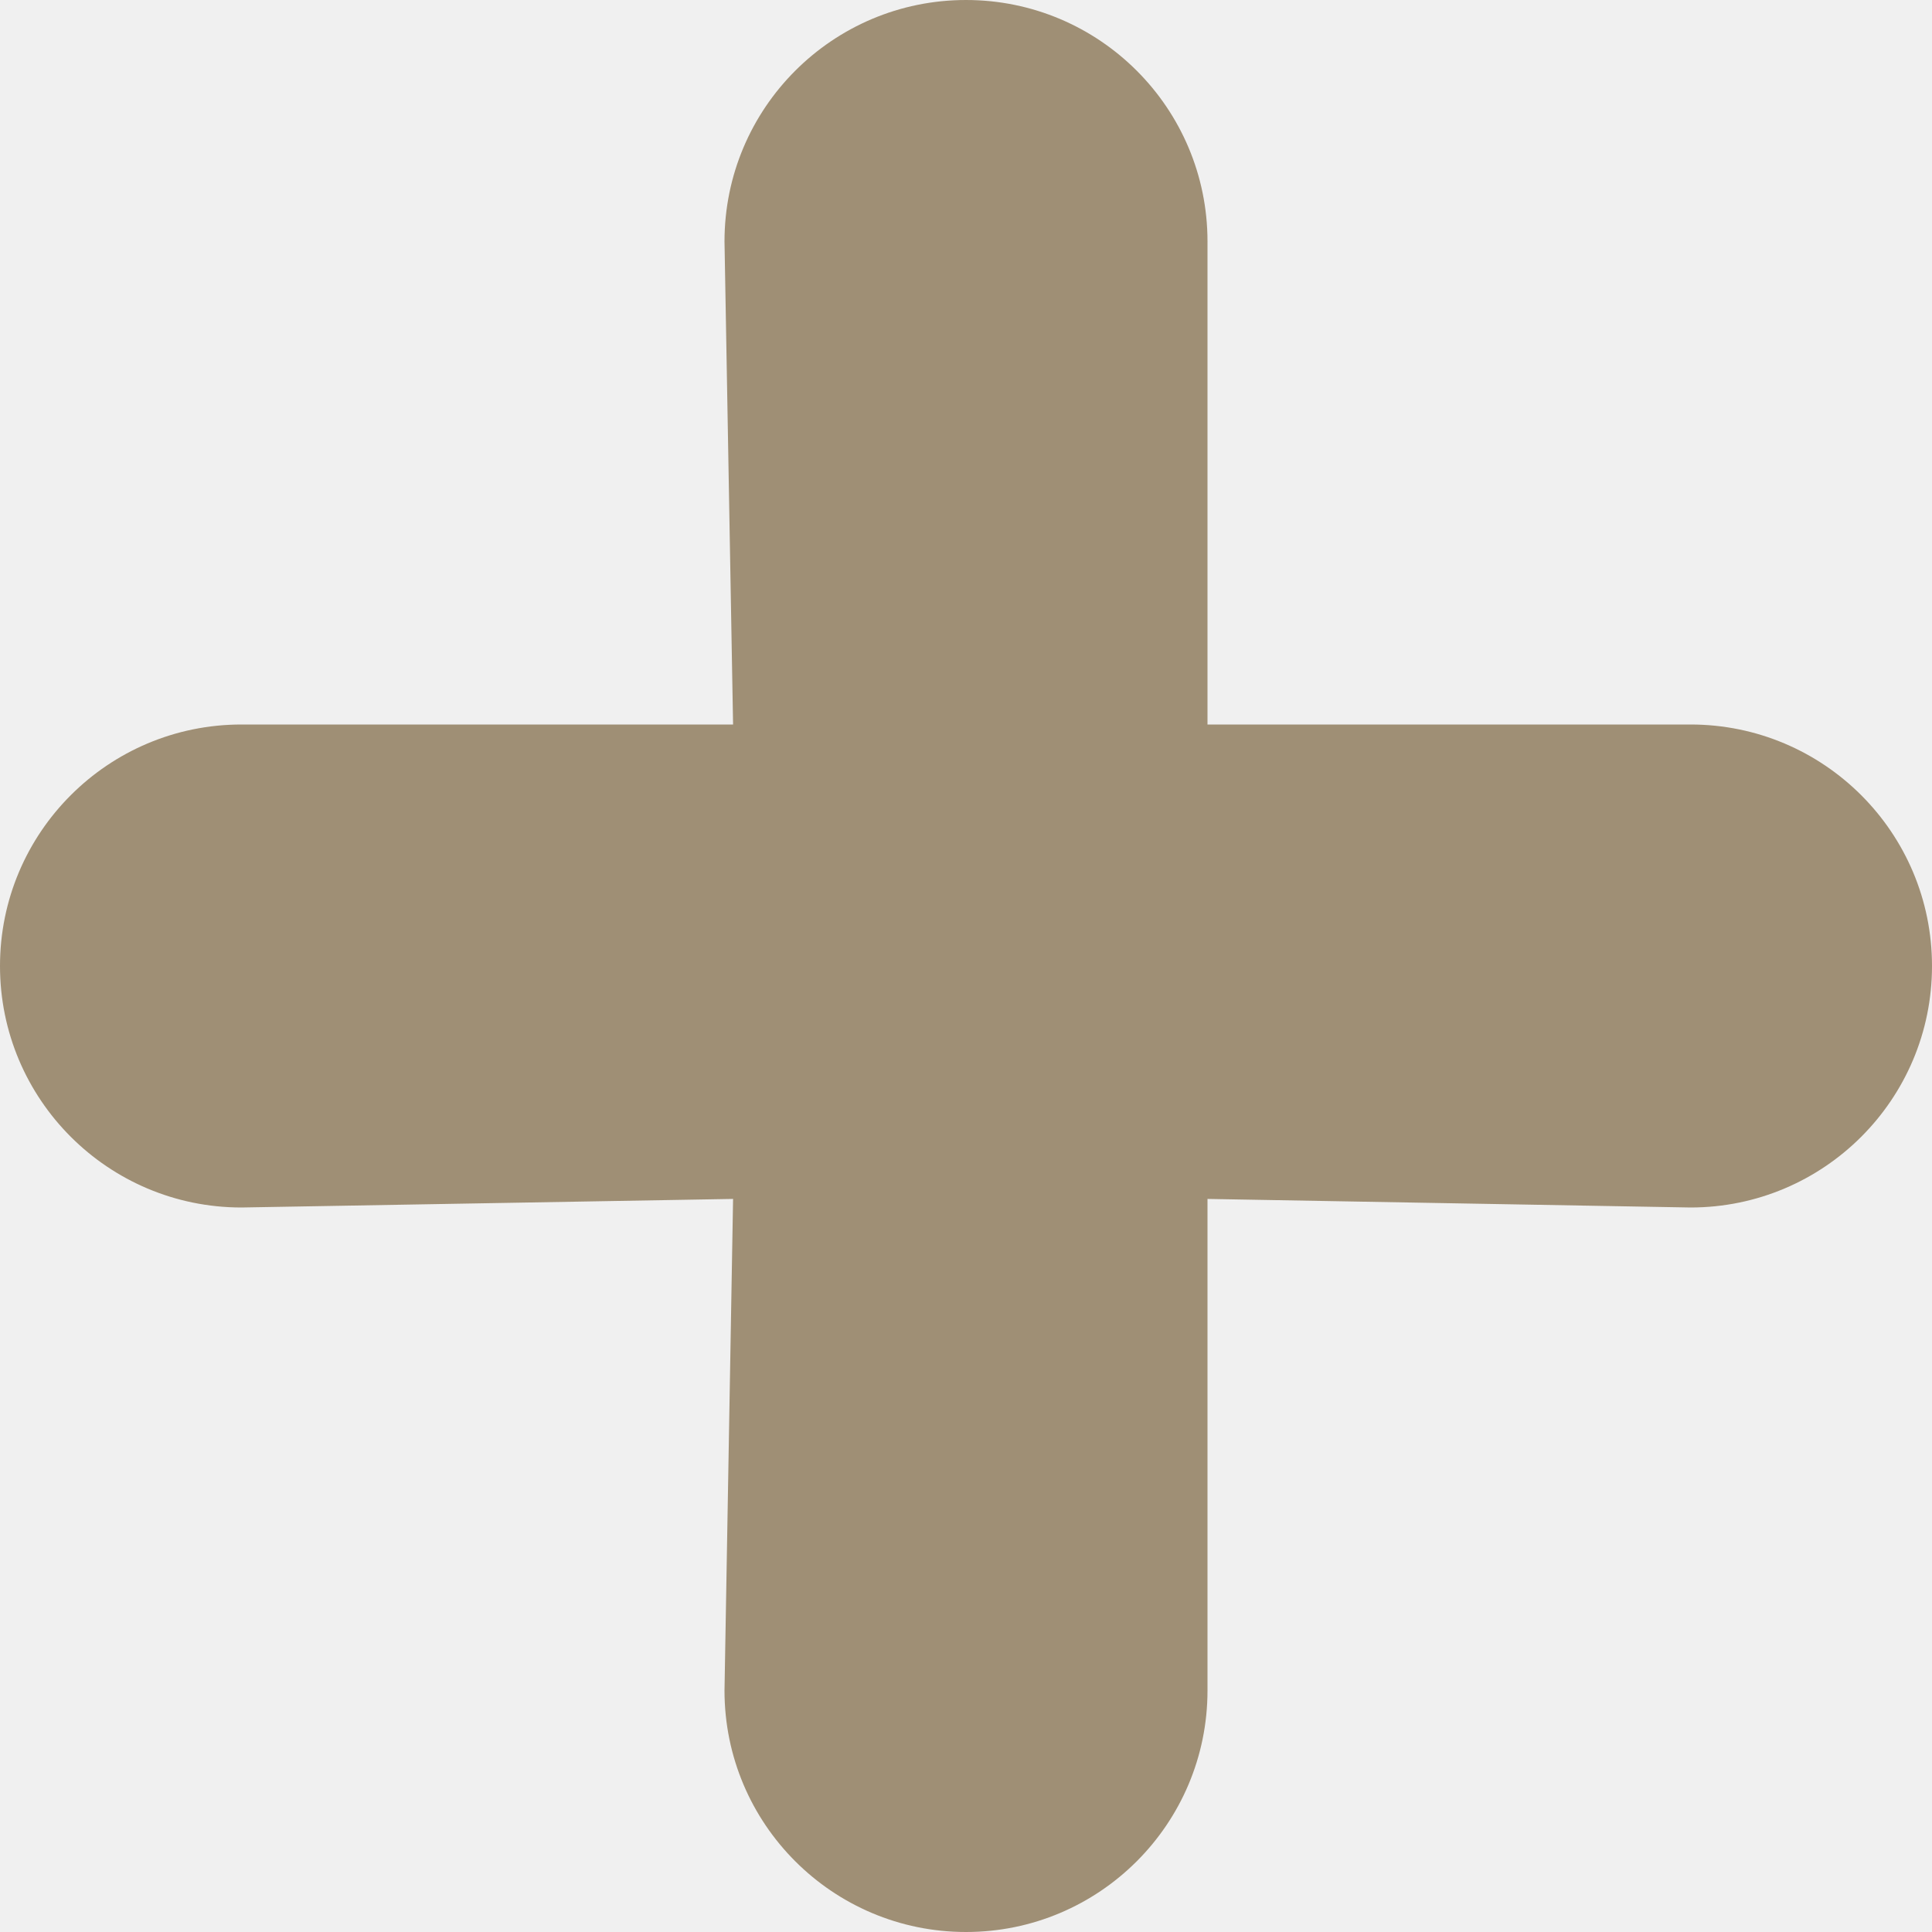
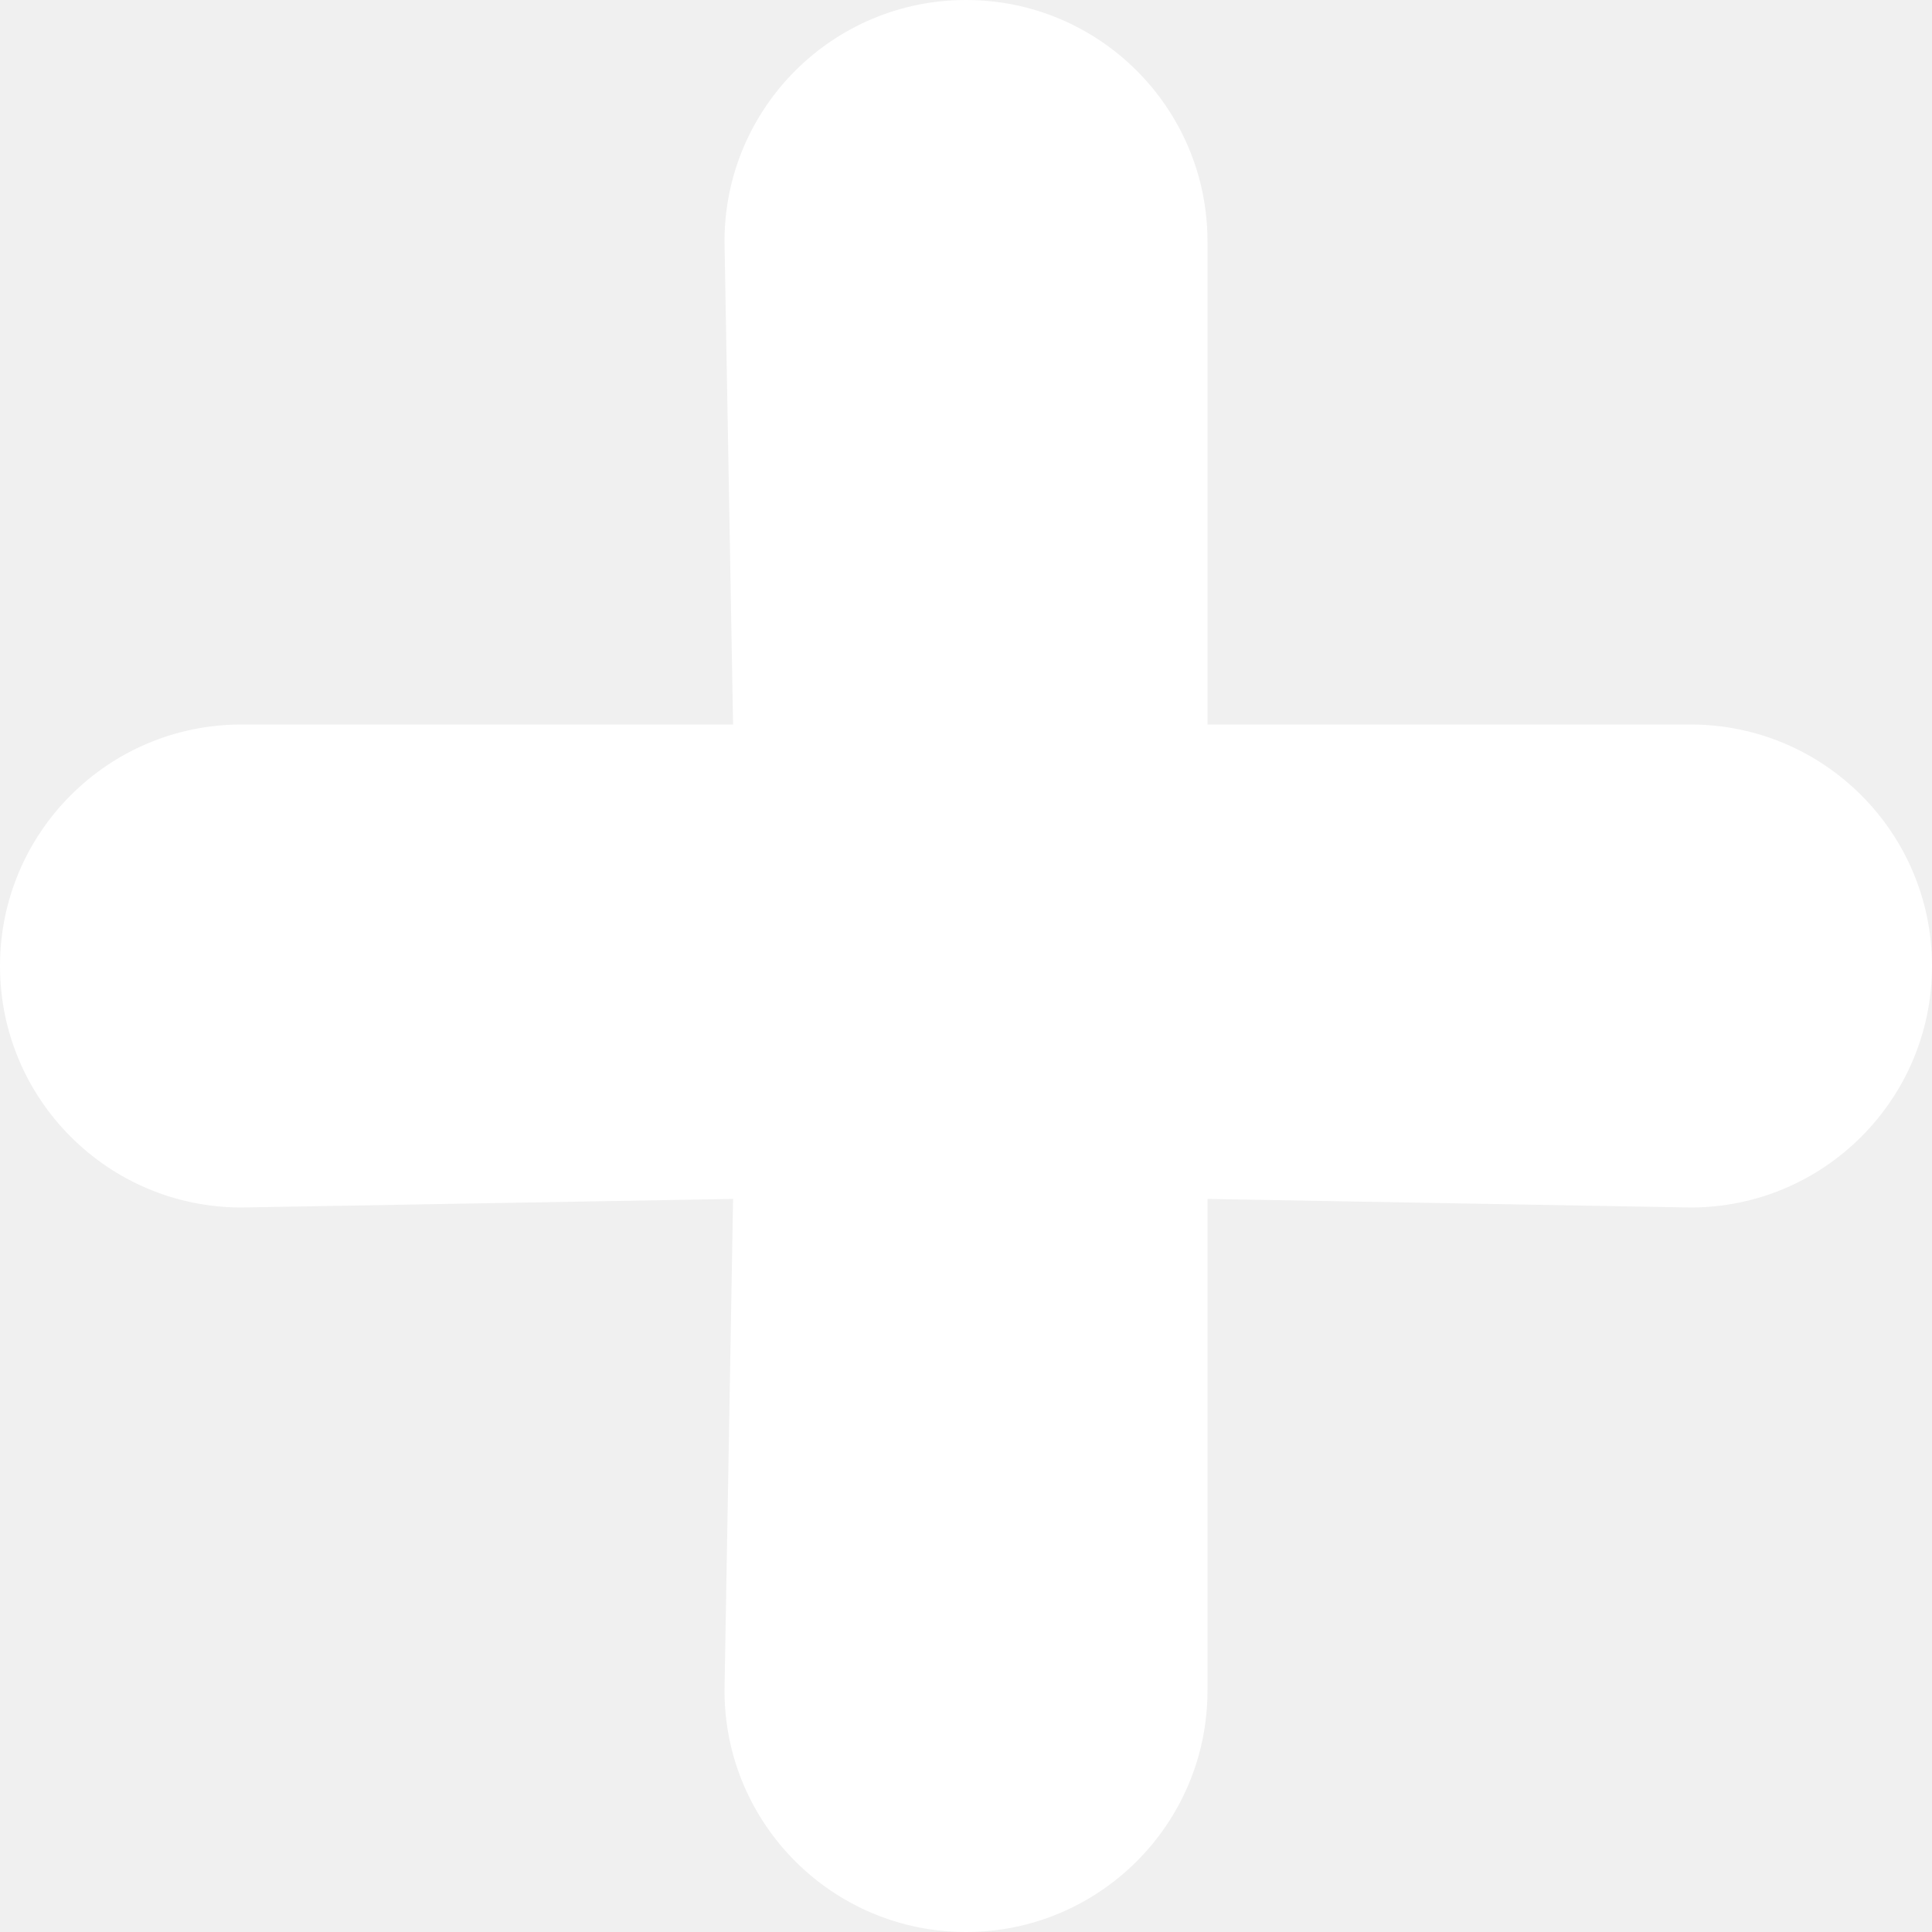
<svg xmlns="http://www.w3.org/2000/svg" viewBox="0 0 16 16">
-   <path fill="#9f8f75" d="M14 6h-4V2a2 2 0 0 0-4 0l.071 4H2a2 2 0 0 0 0 4l4.071-.071L6 14a2 2 0 0 0 4 0V9.929L14 10a2 2 0 0 0 0-4z" />
+   <path fill="#FFF" d="M14 6h-4V2a2 2 0 0 0-4 0l.071 4H2a2 2 0 0 0 0 4l4.071-.071L6 14a2 2 0 0 0 4 0V9.929L14 10a2 2 0 0 0 0-4z" />
</svg>
